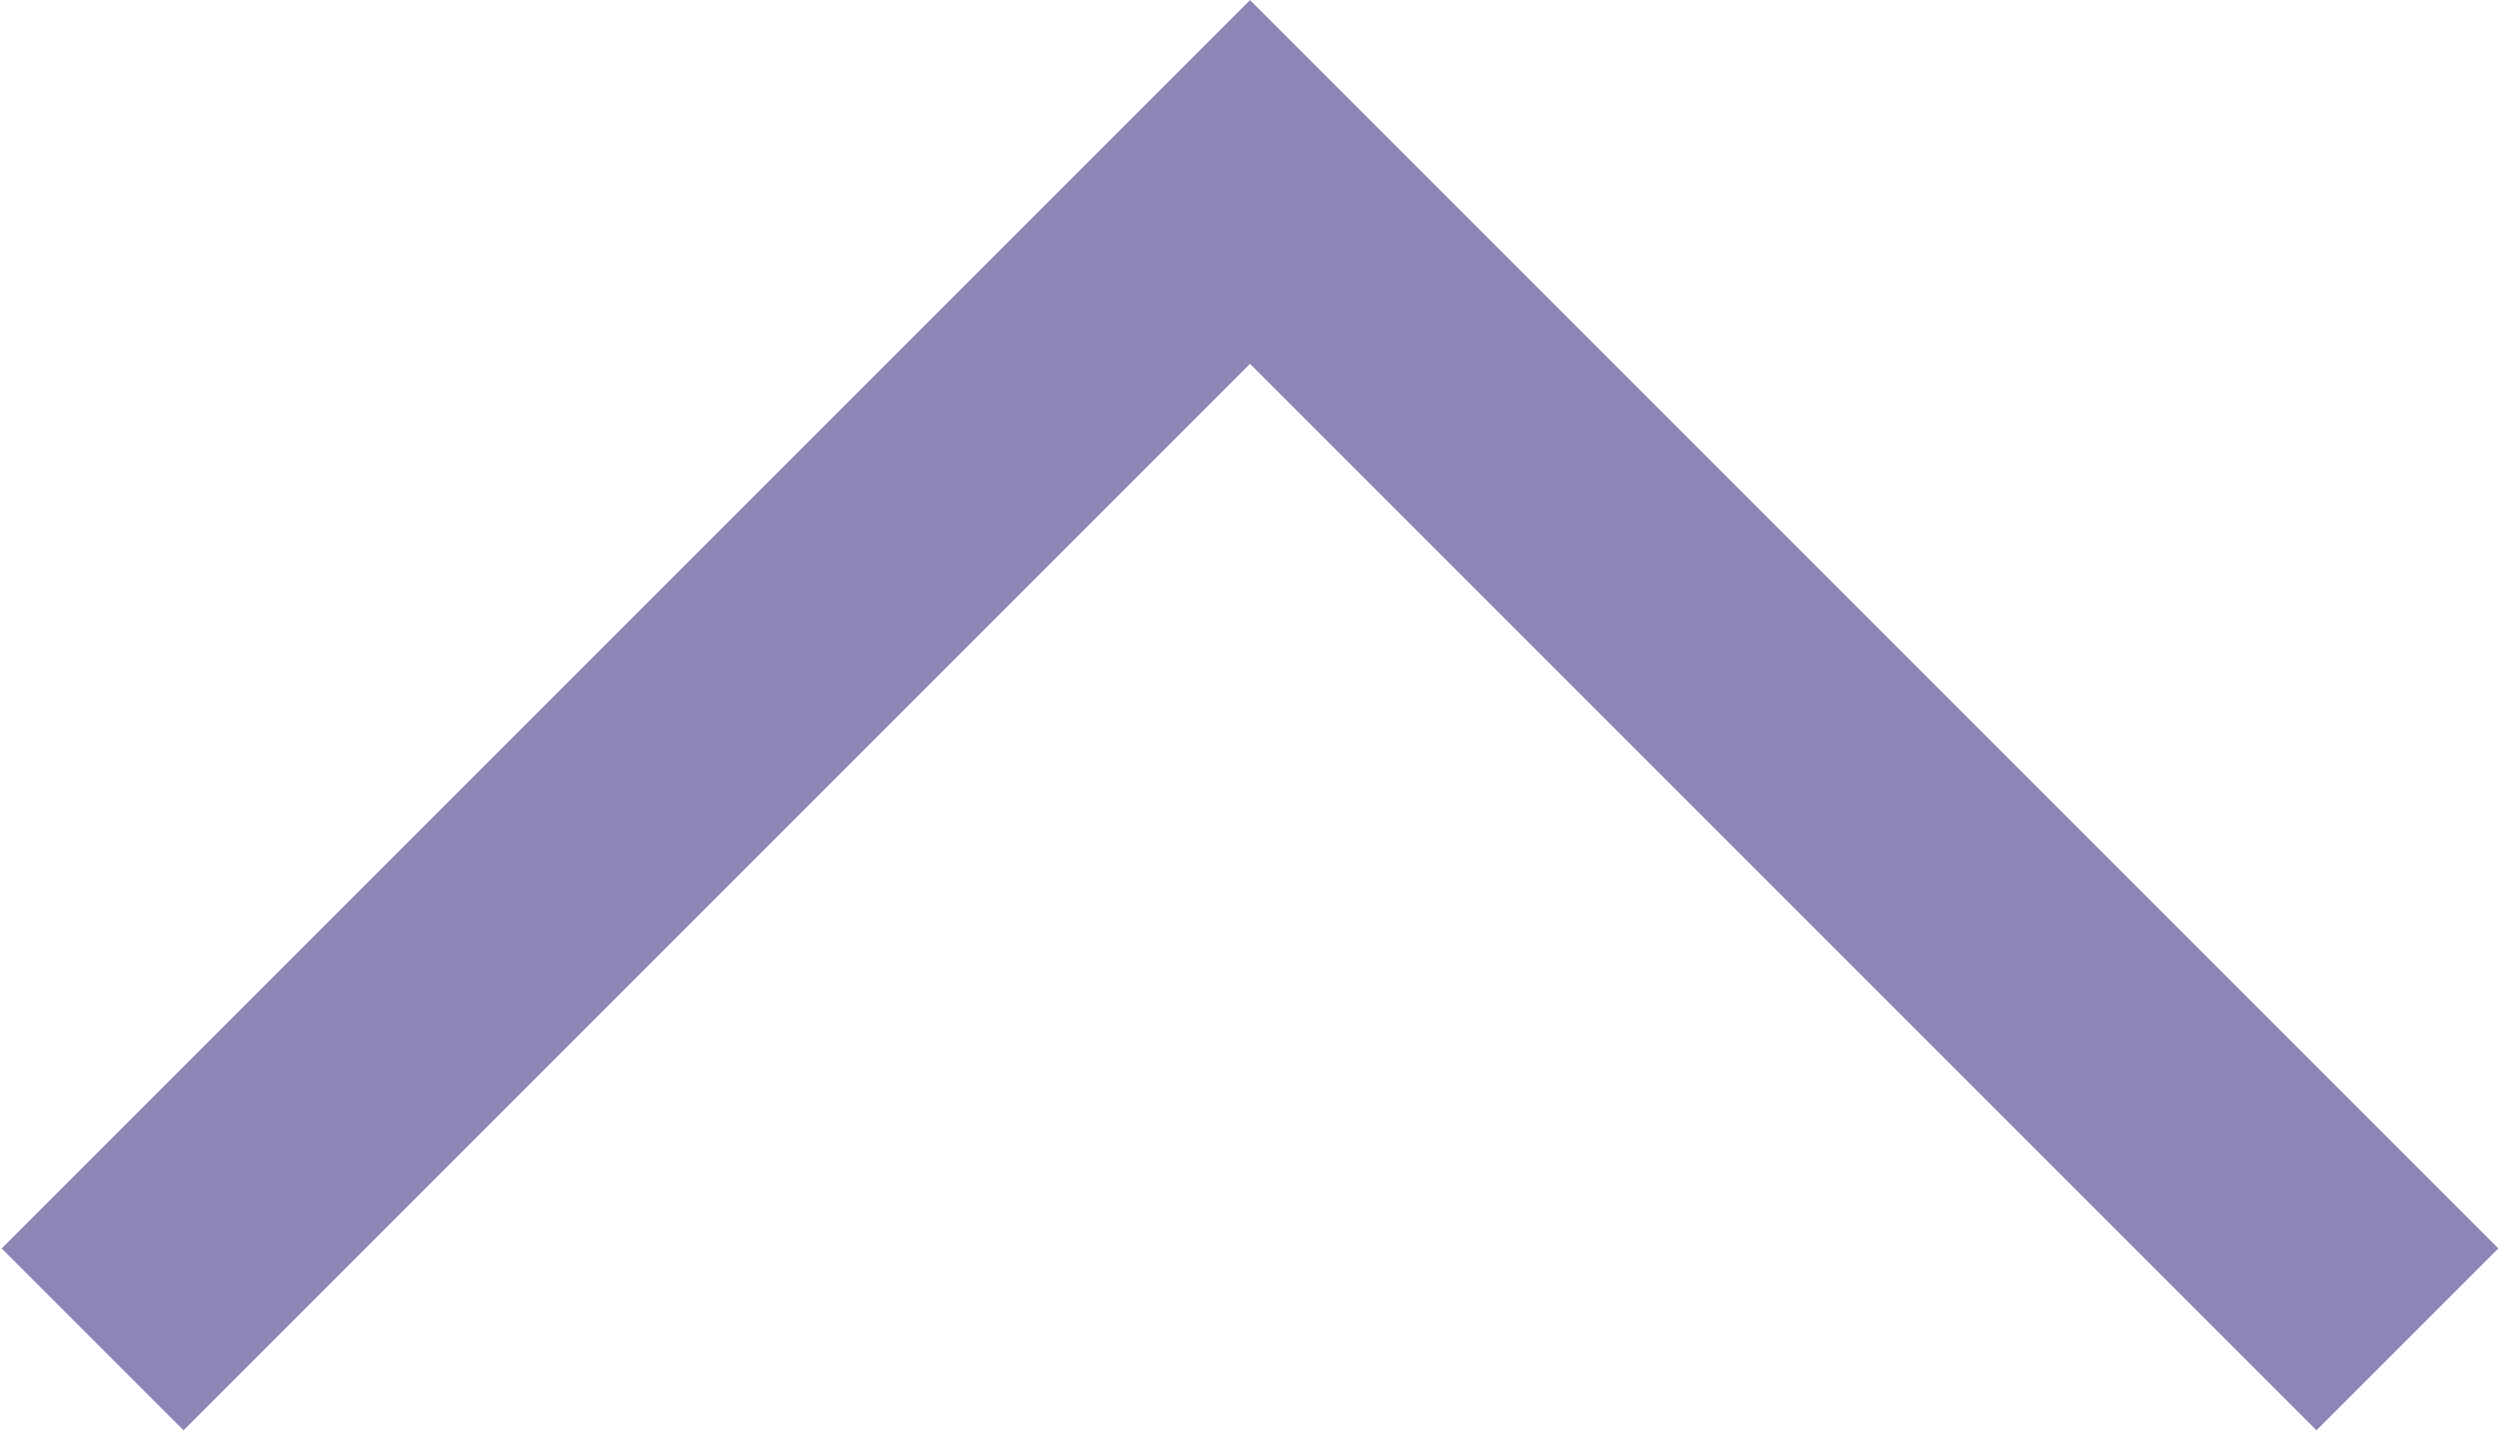
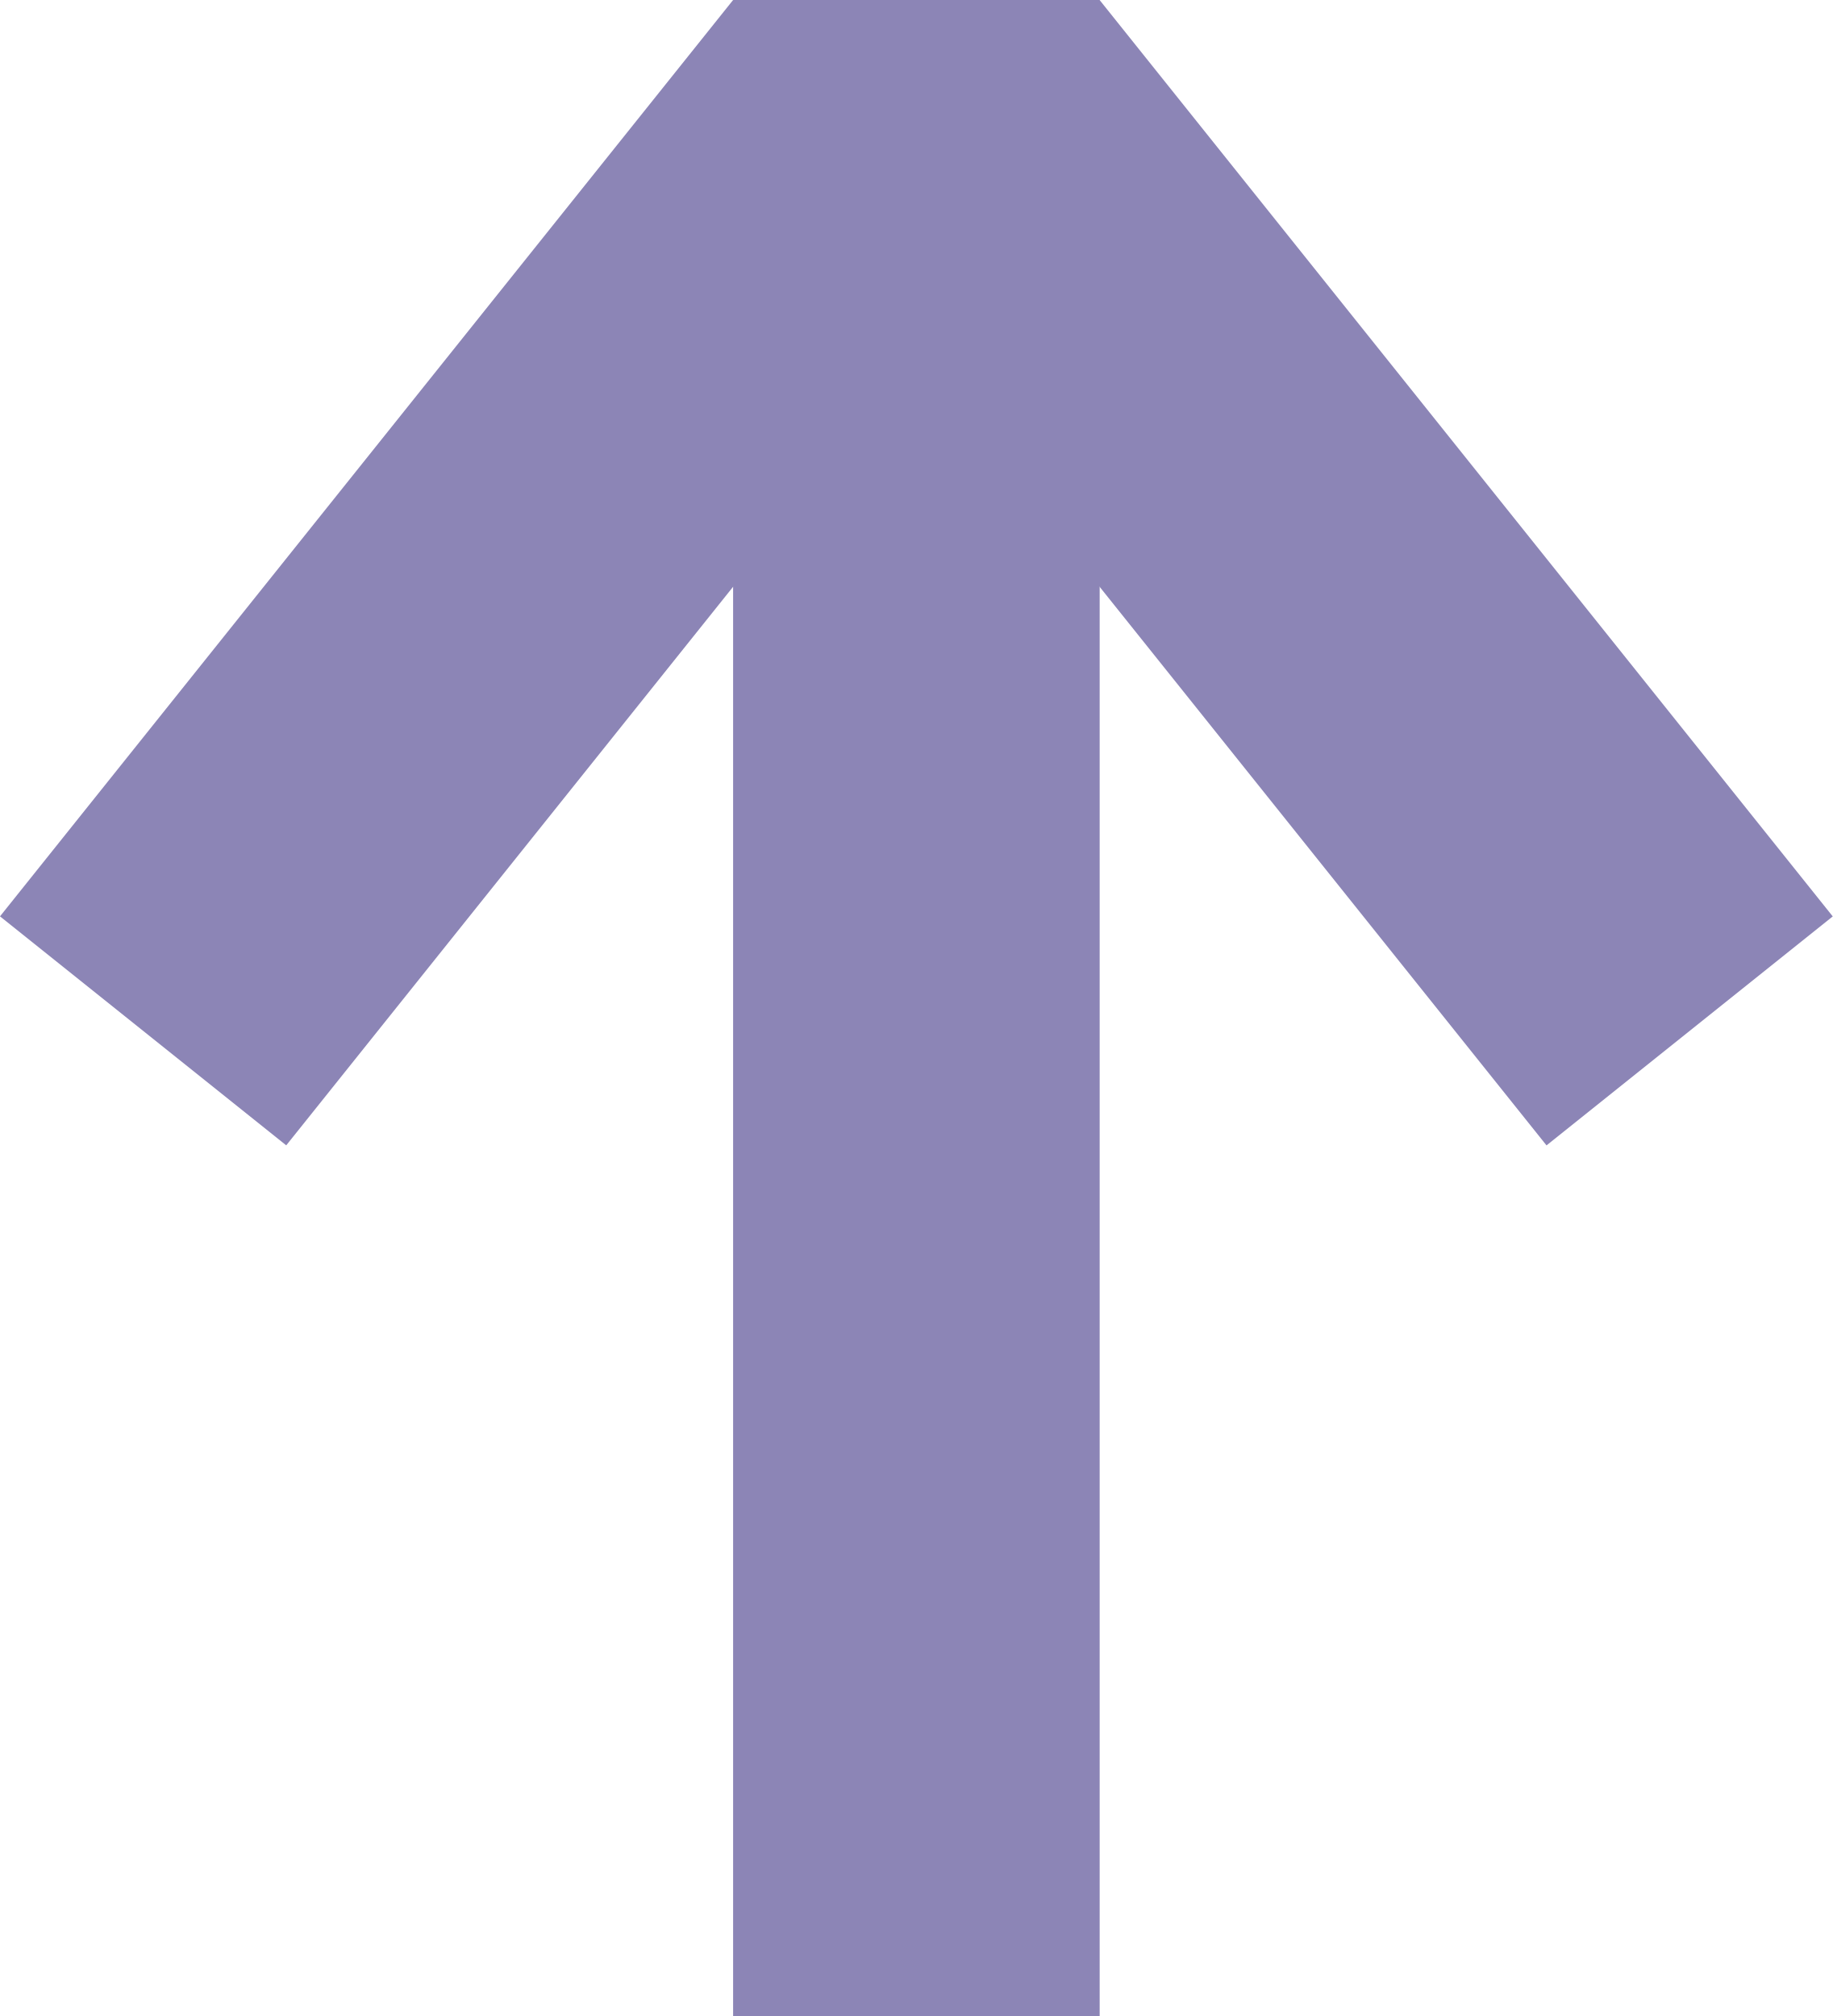
- <svg xmlns="http://www.w3.org/2000/svg" width="1296" height="742" viewBox="0 0 1296 742" fill="none">
-   <path d="M48 694.333L648 94.334L1248 694.333" stroke="#8C85B6" stroke-width="133.333" stroke-miterlimit="10" />
+ <svg xmlns="http://www.w3.org/2000/svg" width="10" height="11" viewBox="0 0 10 11" fill="none">
+   <line x1="5" y1="11" x2="5" y2="-4.37113e-08" stroke="#8C85B6" stroke-width="2" />
+   <line x1="9.219" y1="5.625" x2="5.219" y2="0.625" stroke="#8C85B6" stroke-width="2" />
+   <line y1="-1" x2="6.403" y2="-1" transform="matrix(0.624695 -0.780869 -0.780869 -0.624695 0 5)" stroke="#8C85B6" stroke-width="2" />
</svg>
